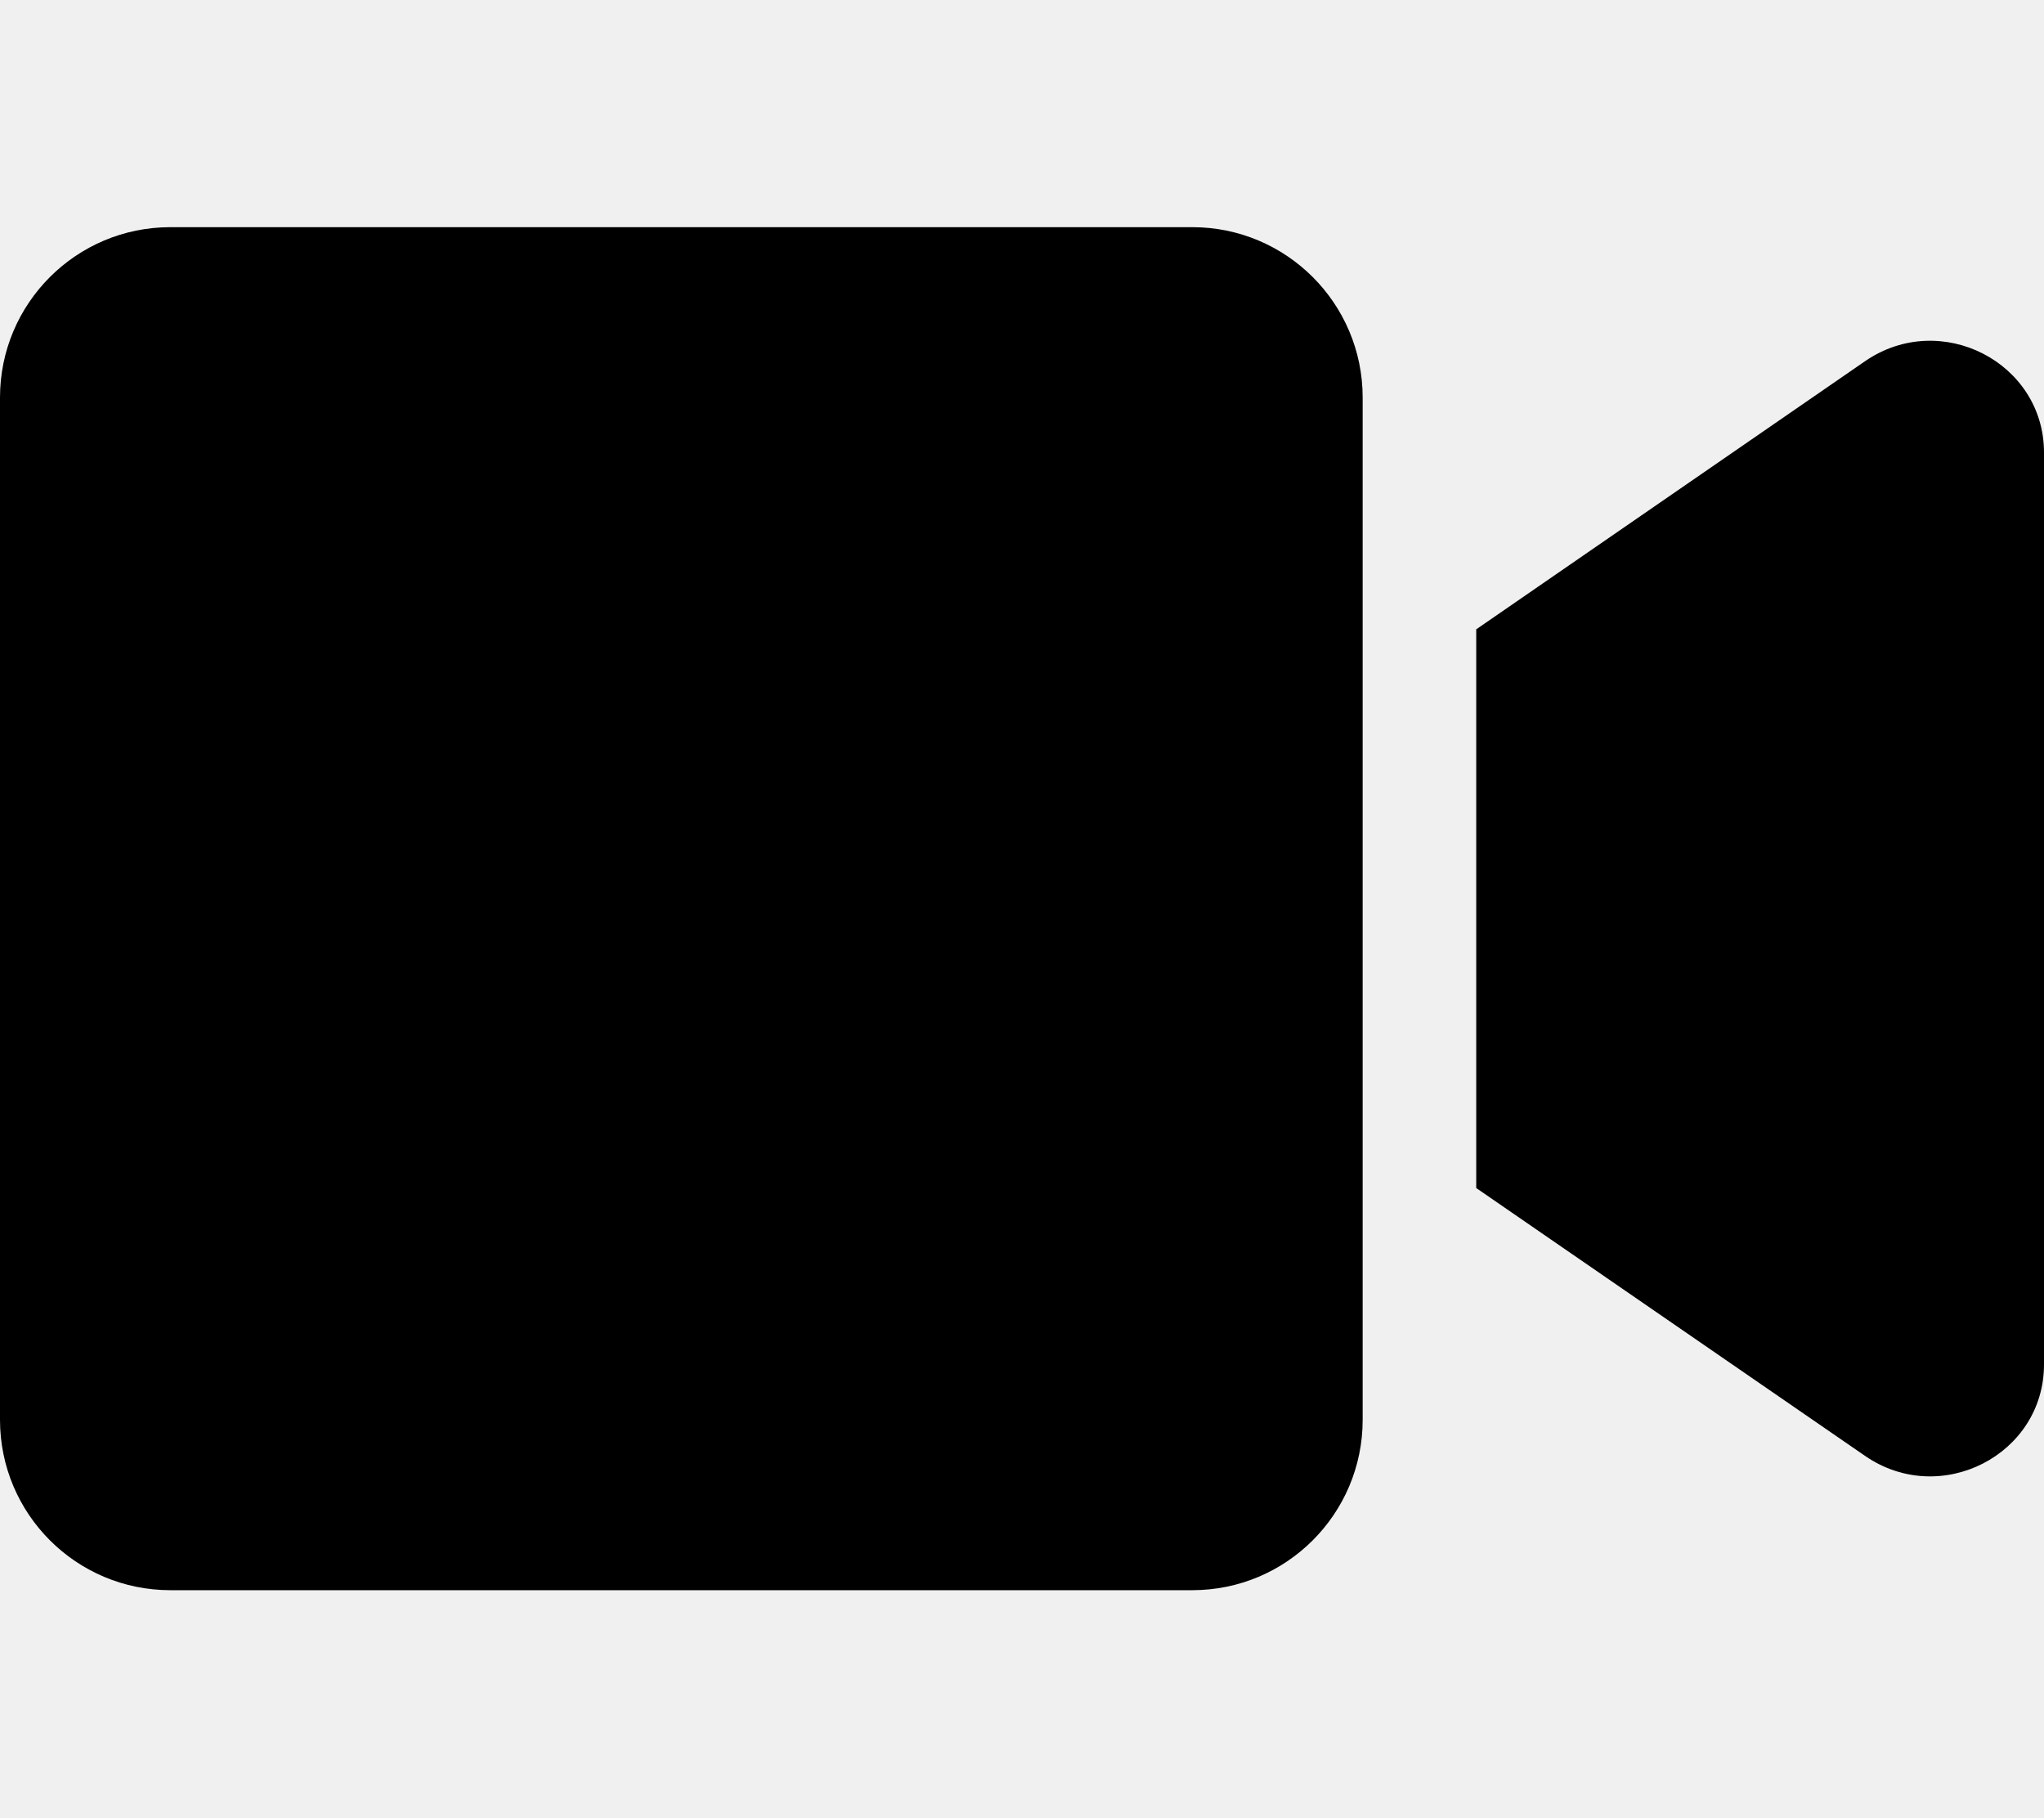
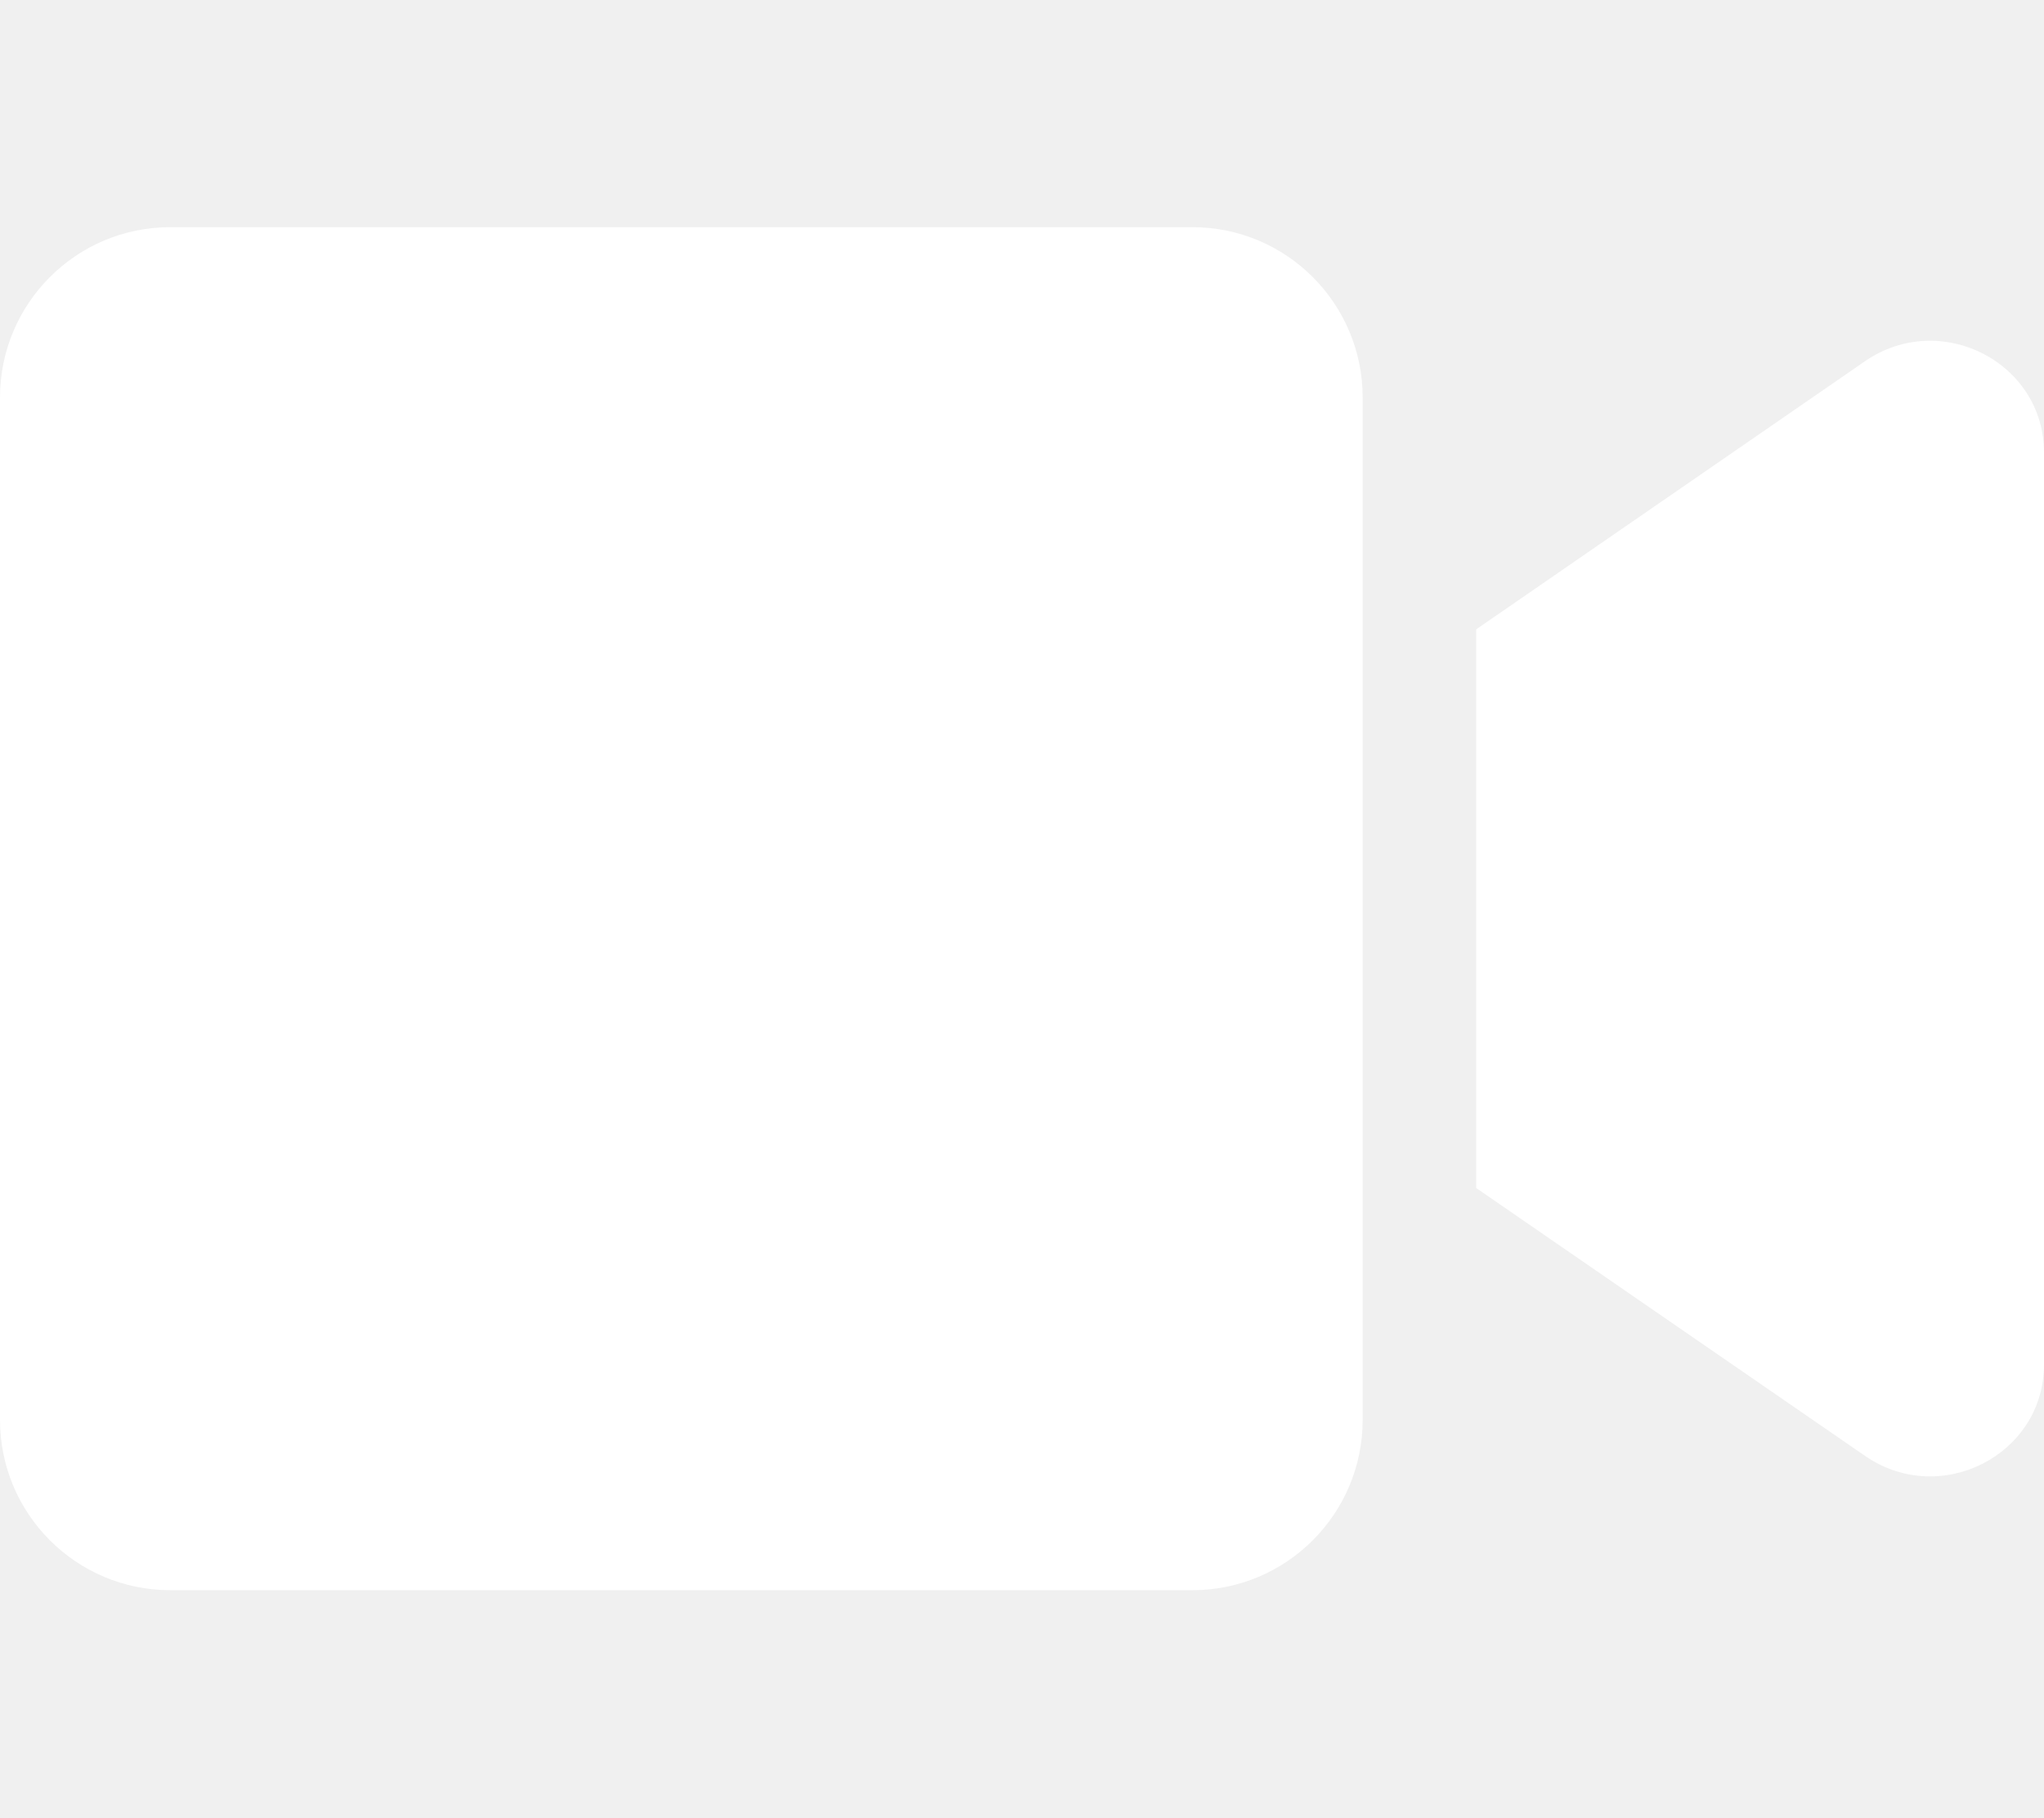
<svg xmlns="http://www.w3.org/2000/svg" viewBox="0 0 576 512">
-   <path d="M384 112v288c0 26.51-21.49 48-48 48h-288c-26.51 0-48-21.49-48-48v-288c0-26.51 21.49-48 48-48h288C362.5 64 384 85.49 384 112zM576 127.5v256.9c0 25.5-29.17 40.39-50.39 25.79L416 334.7V177.3l109.6-75.56C546.9 87.13 576 102.1 576 127.5z" />
+   <path fill="#FFFFFF" d="M384 112v288c0 26.51-21.49 48-48 48h-288c-26.51 0-48-21.49-48-48v-288c0-26.51 21.49-48 48-48h288C362.5 64 384 85.49 384 112zM576 127.5v256.9c0 25.5-29.17 40.39-50.39 25.79L416 334.7V177.3l109.6-75.56C546.9 87.13 576 102.1 576 127.5z" />
</svg>
